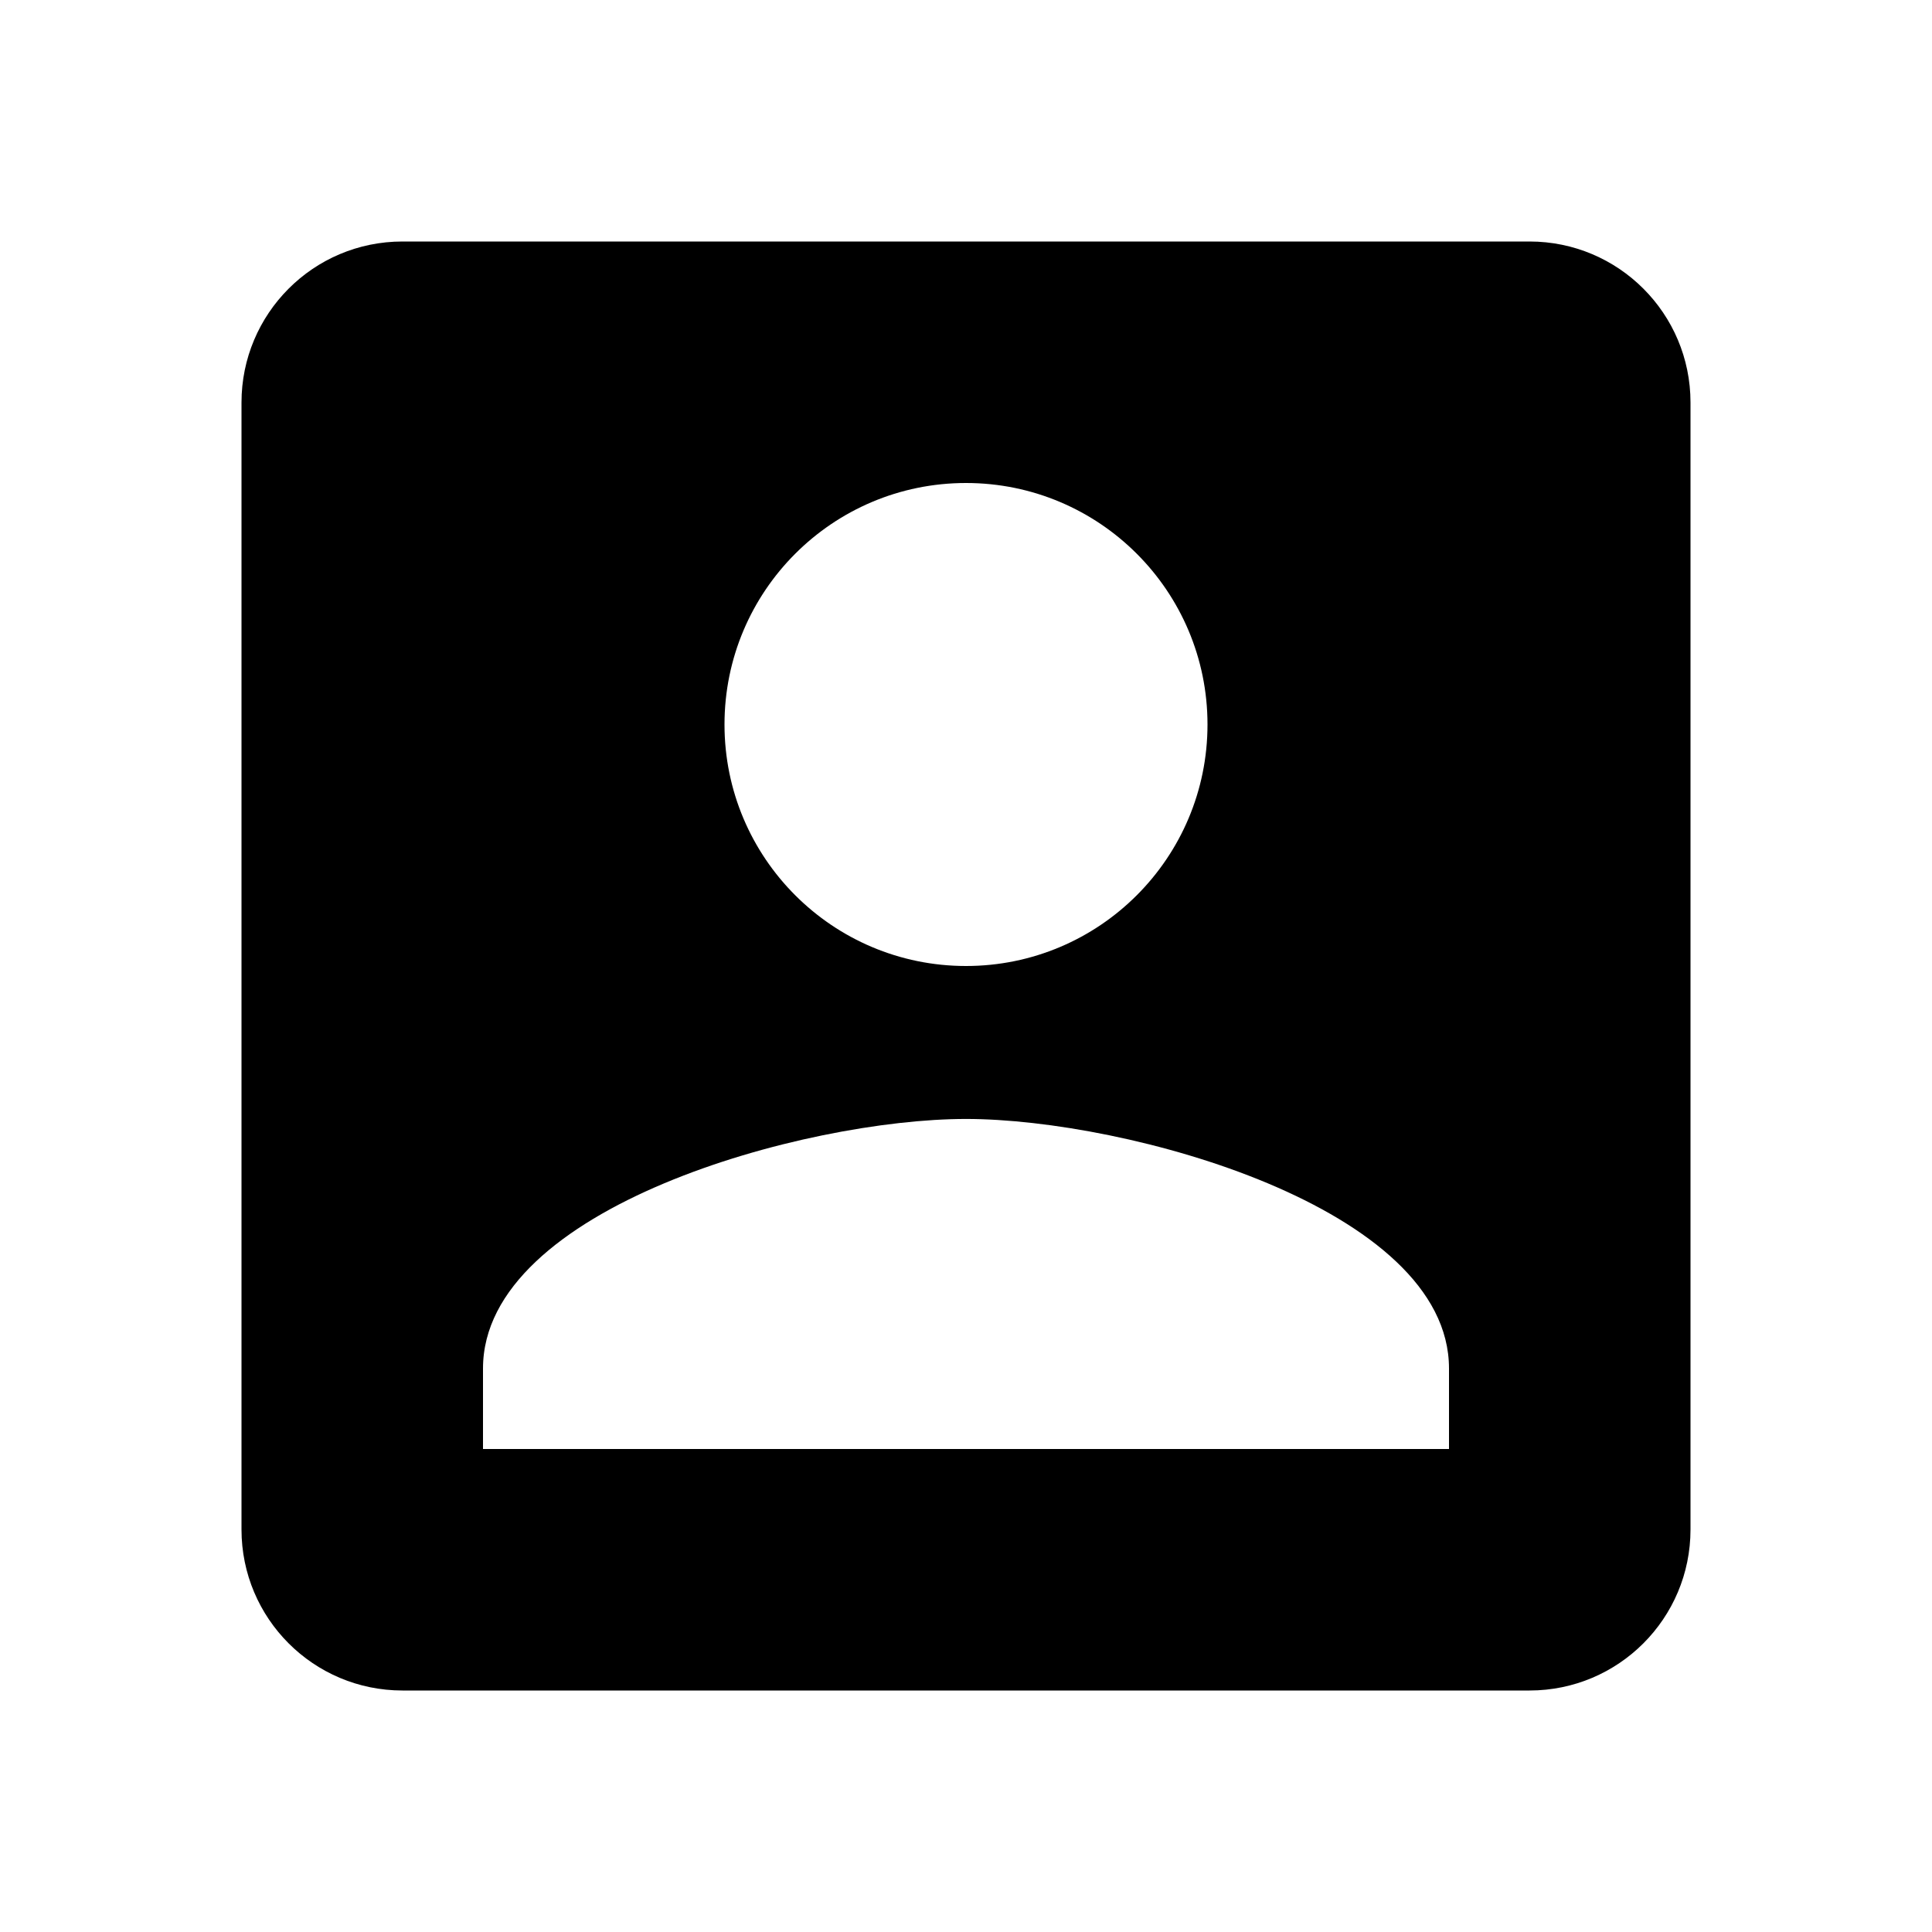
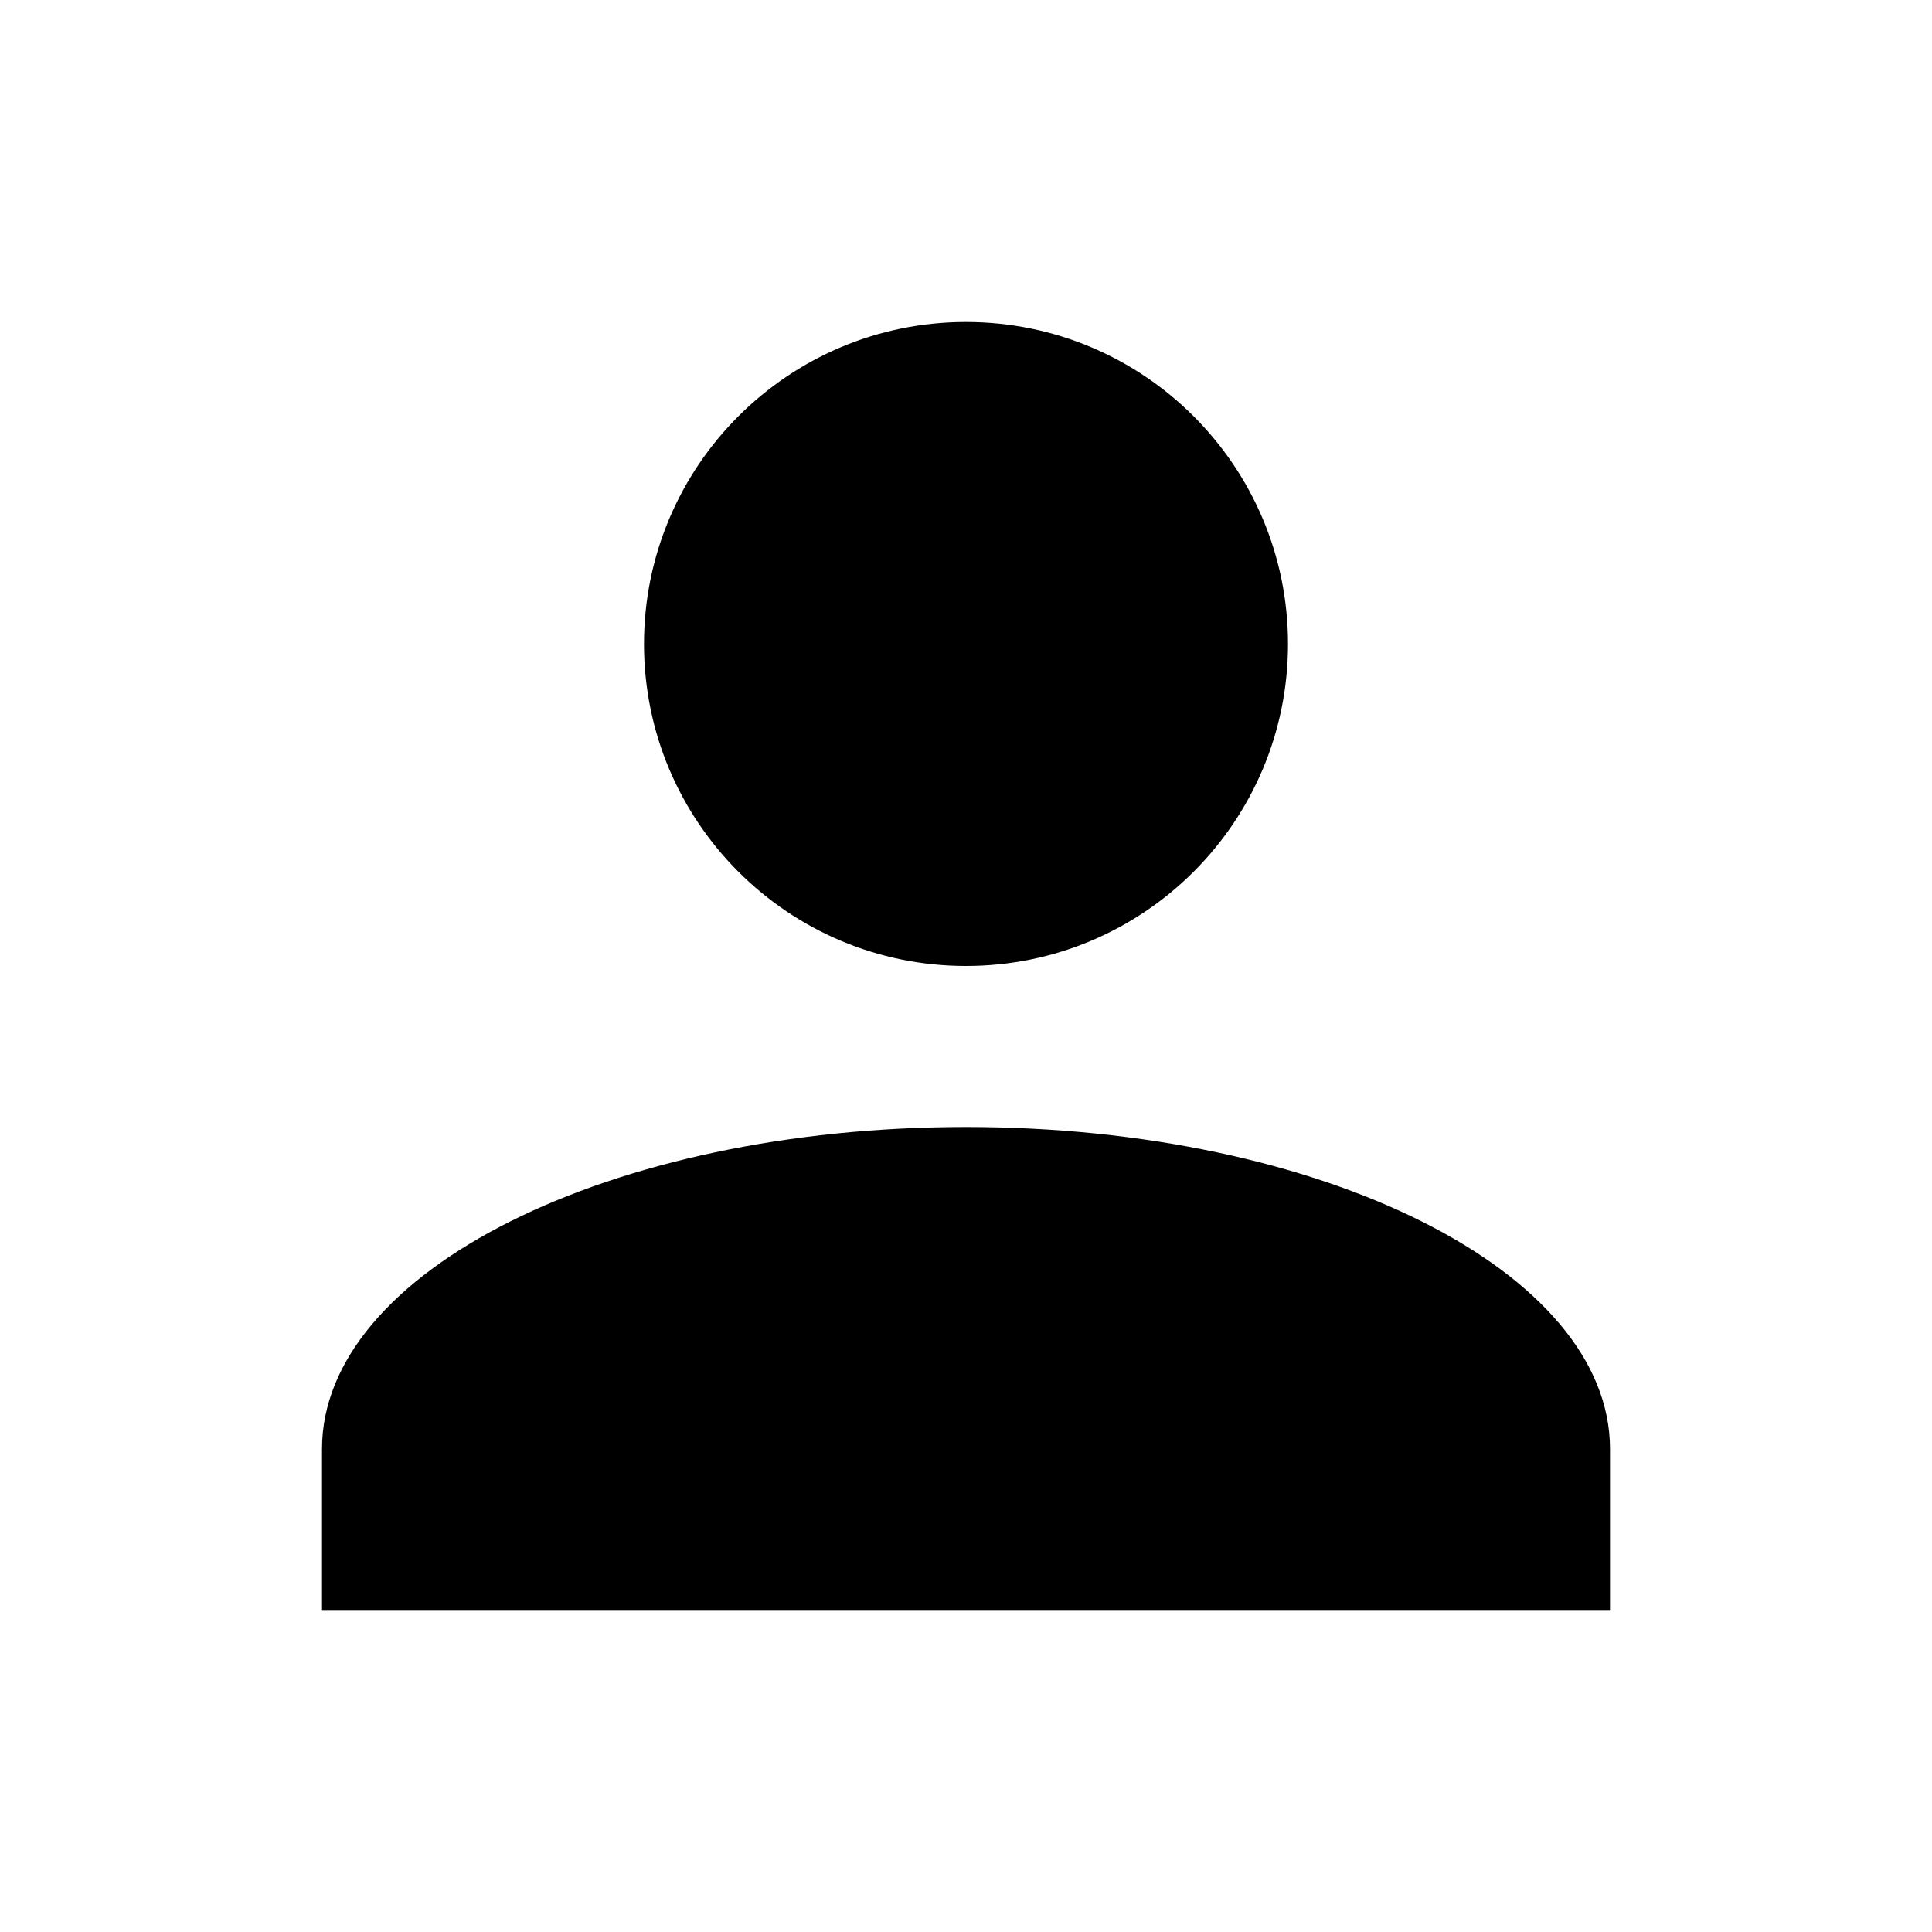
<svg xmlns="http://www.w3.org/2000/svg" width="24px" height="24px" viewBox="0 0 24 24" version="1.1">
  <g id="icon/material/account" stroke="none" stroke-width="1" fill="none" fill-rule="evenodd">
    <rect id="ViewBox" fill-rule="nonzero" x="0" y="0" width="24" height="24" />
-     <path d="M6,17 C6,15 10,13.9 12,13.9 C14,13.9 18,15 18,17 L18,18 L6,18 M15,9 C15,10.657 13.657,12 12,12 C10.343,12 9,10.657 9,9 C9,7.343 10.343,6 12,6 C13.657,6 15,7.343 15,9 M3,5 L3,19 C3,20.105 3.895,21 5,21 L19,21 C20.105,21 21,20.105 21,19 L21,5 C21,3.895 20.105,3 19,3 L5,3 C3.89,3 3,3.9 3,5 Z" id="mdi:account-box" fill="#000000" fill-rule="nonzero" />
+     <path d="M12,4 C14.209,4 16,5.791 16,8 C16,10.209 14.209,12 12,12 C9.791,12 8,10.209 8,8 C8,5.791 9.791,4 12,4 M12,14 C16.42,14 20,15.79 20,18 L20,20 L4,20 L4,18 C4,15.79 7.58,14 12,14" id="mdi:account" fill="#000000" fill-rule="nonzero" />
  </g>
</svg>
